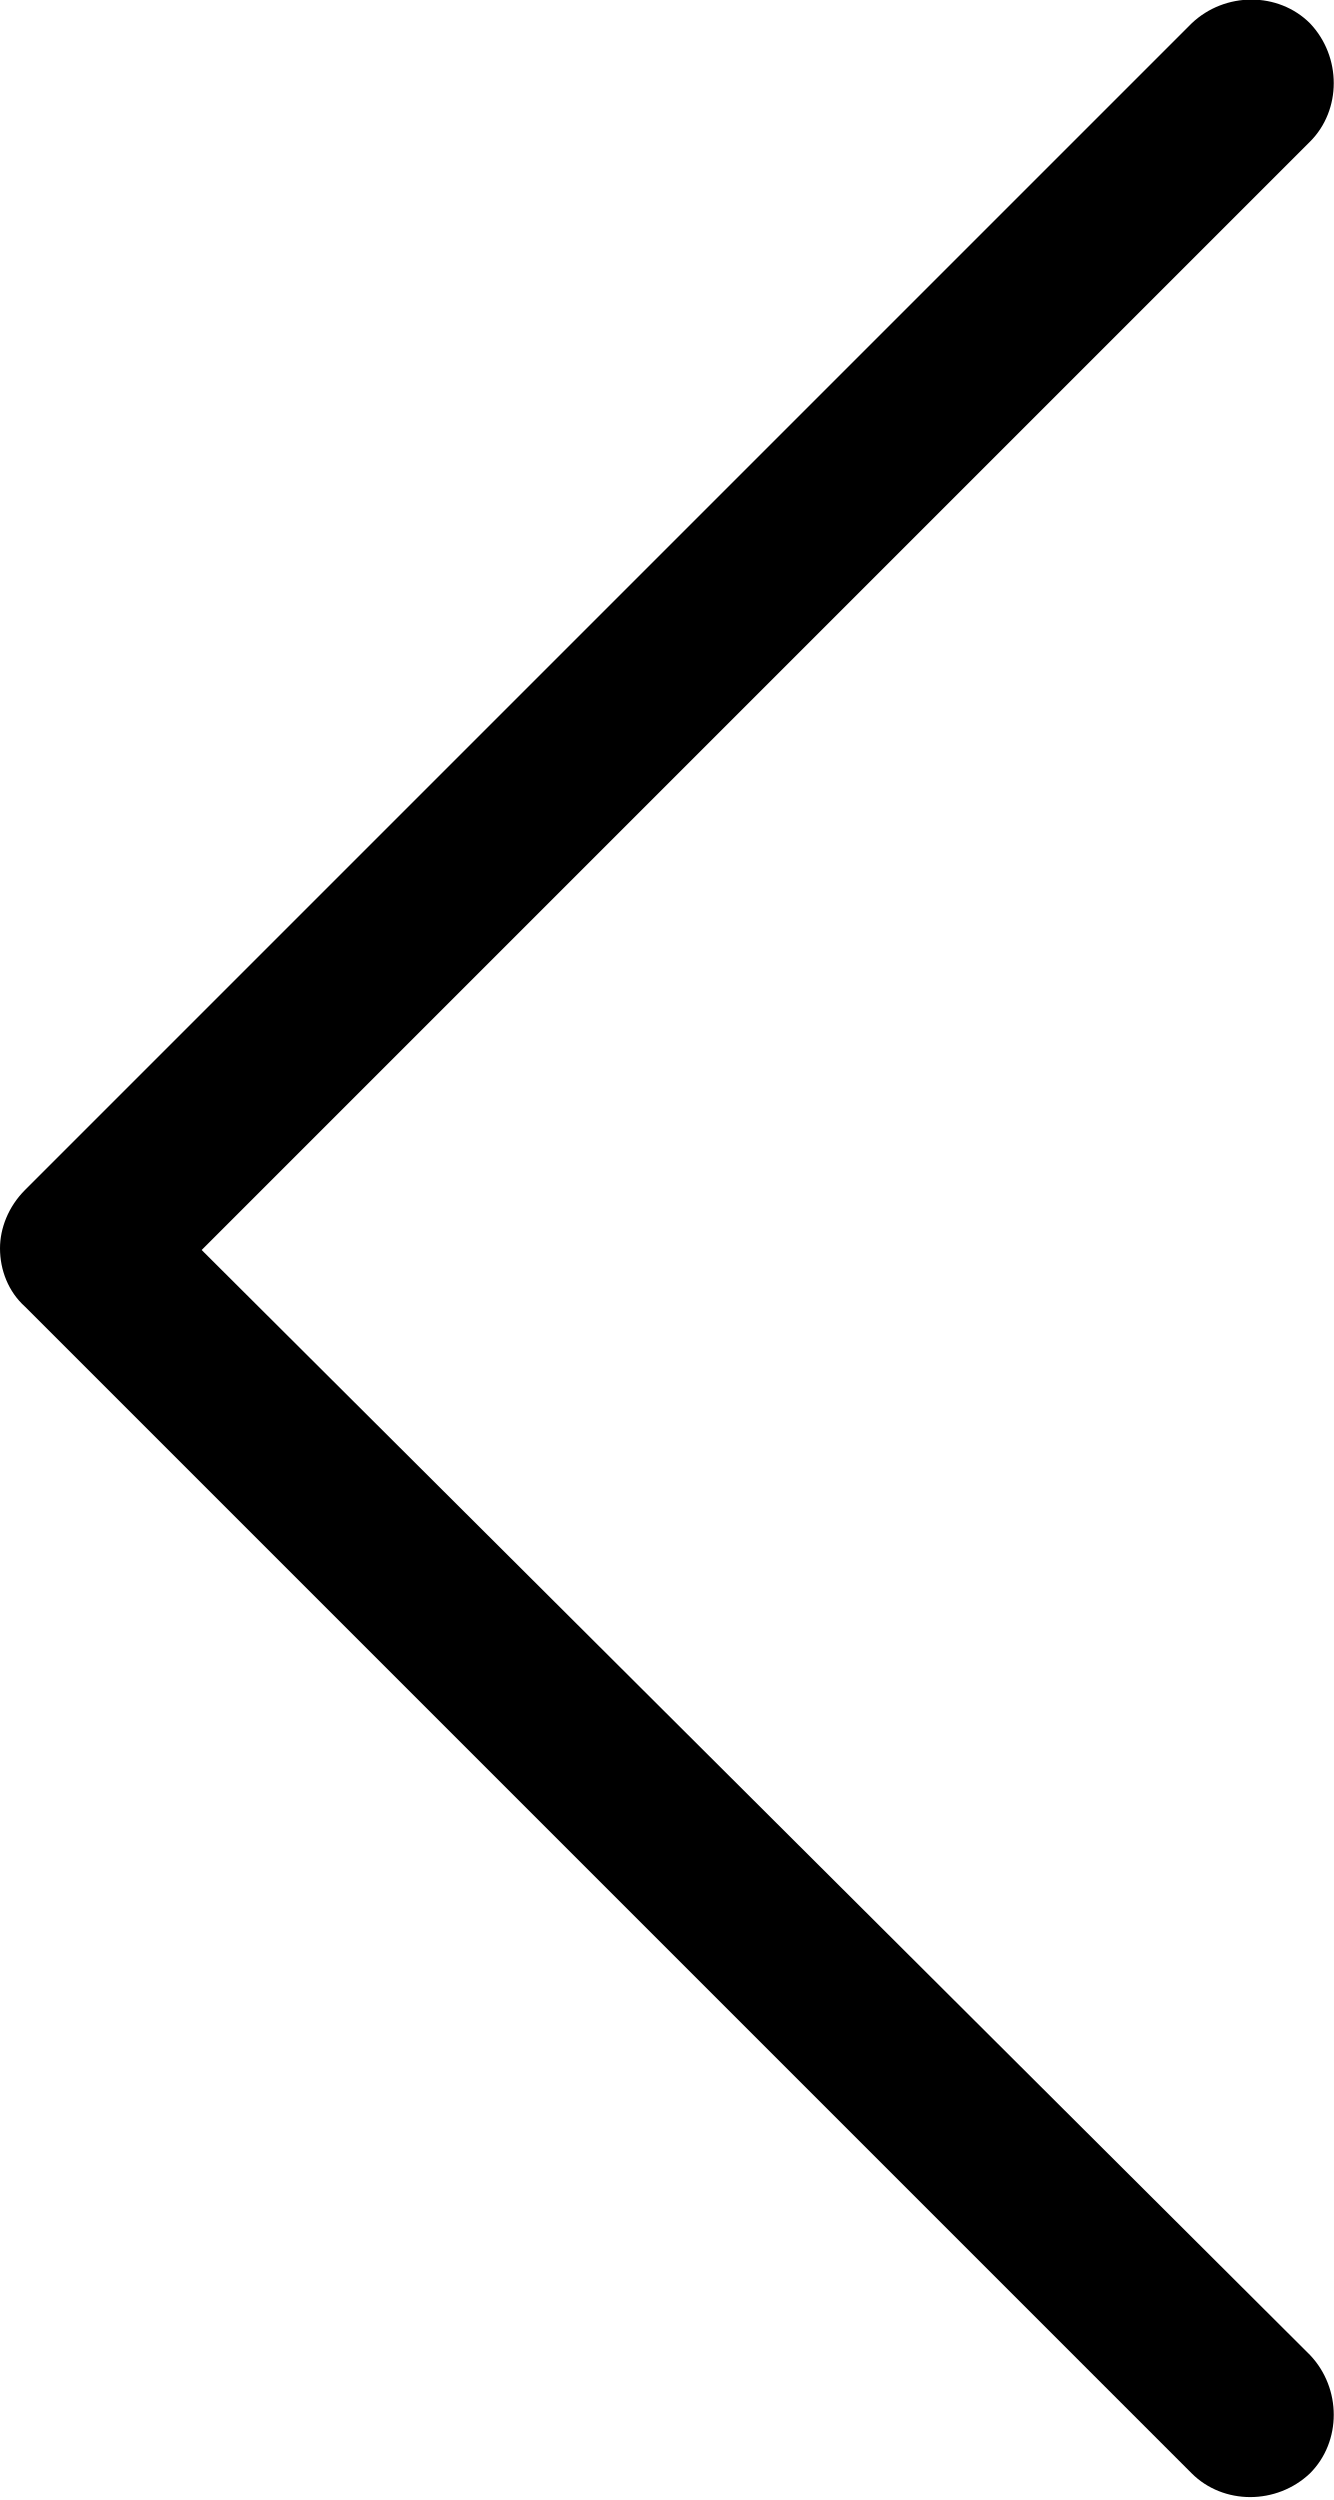
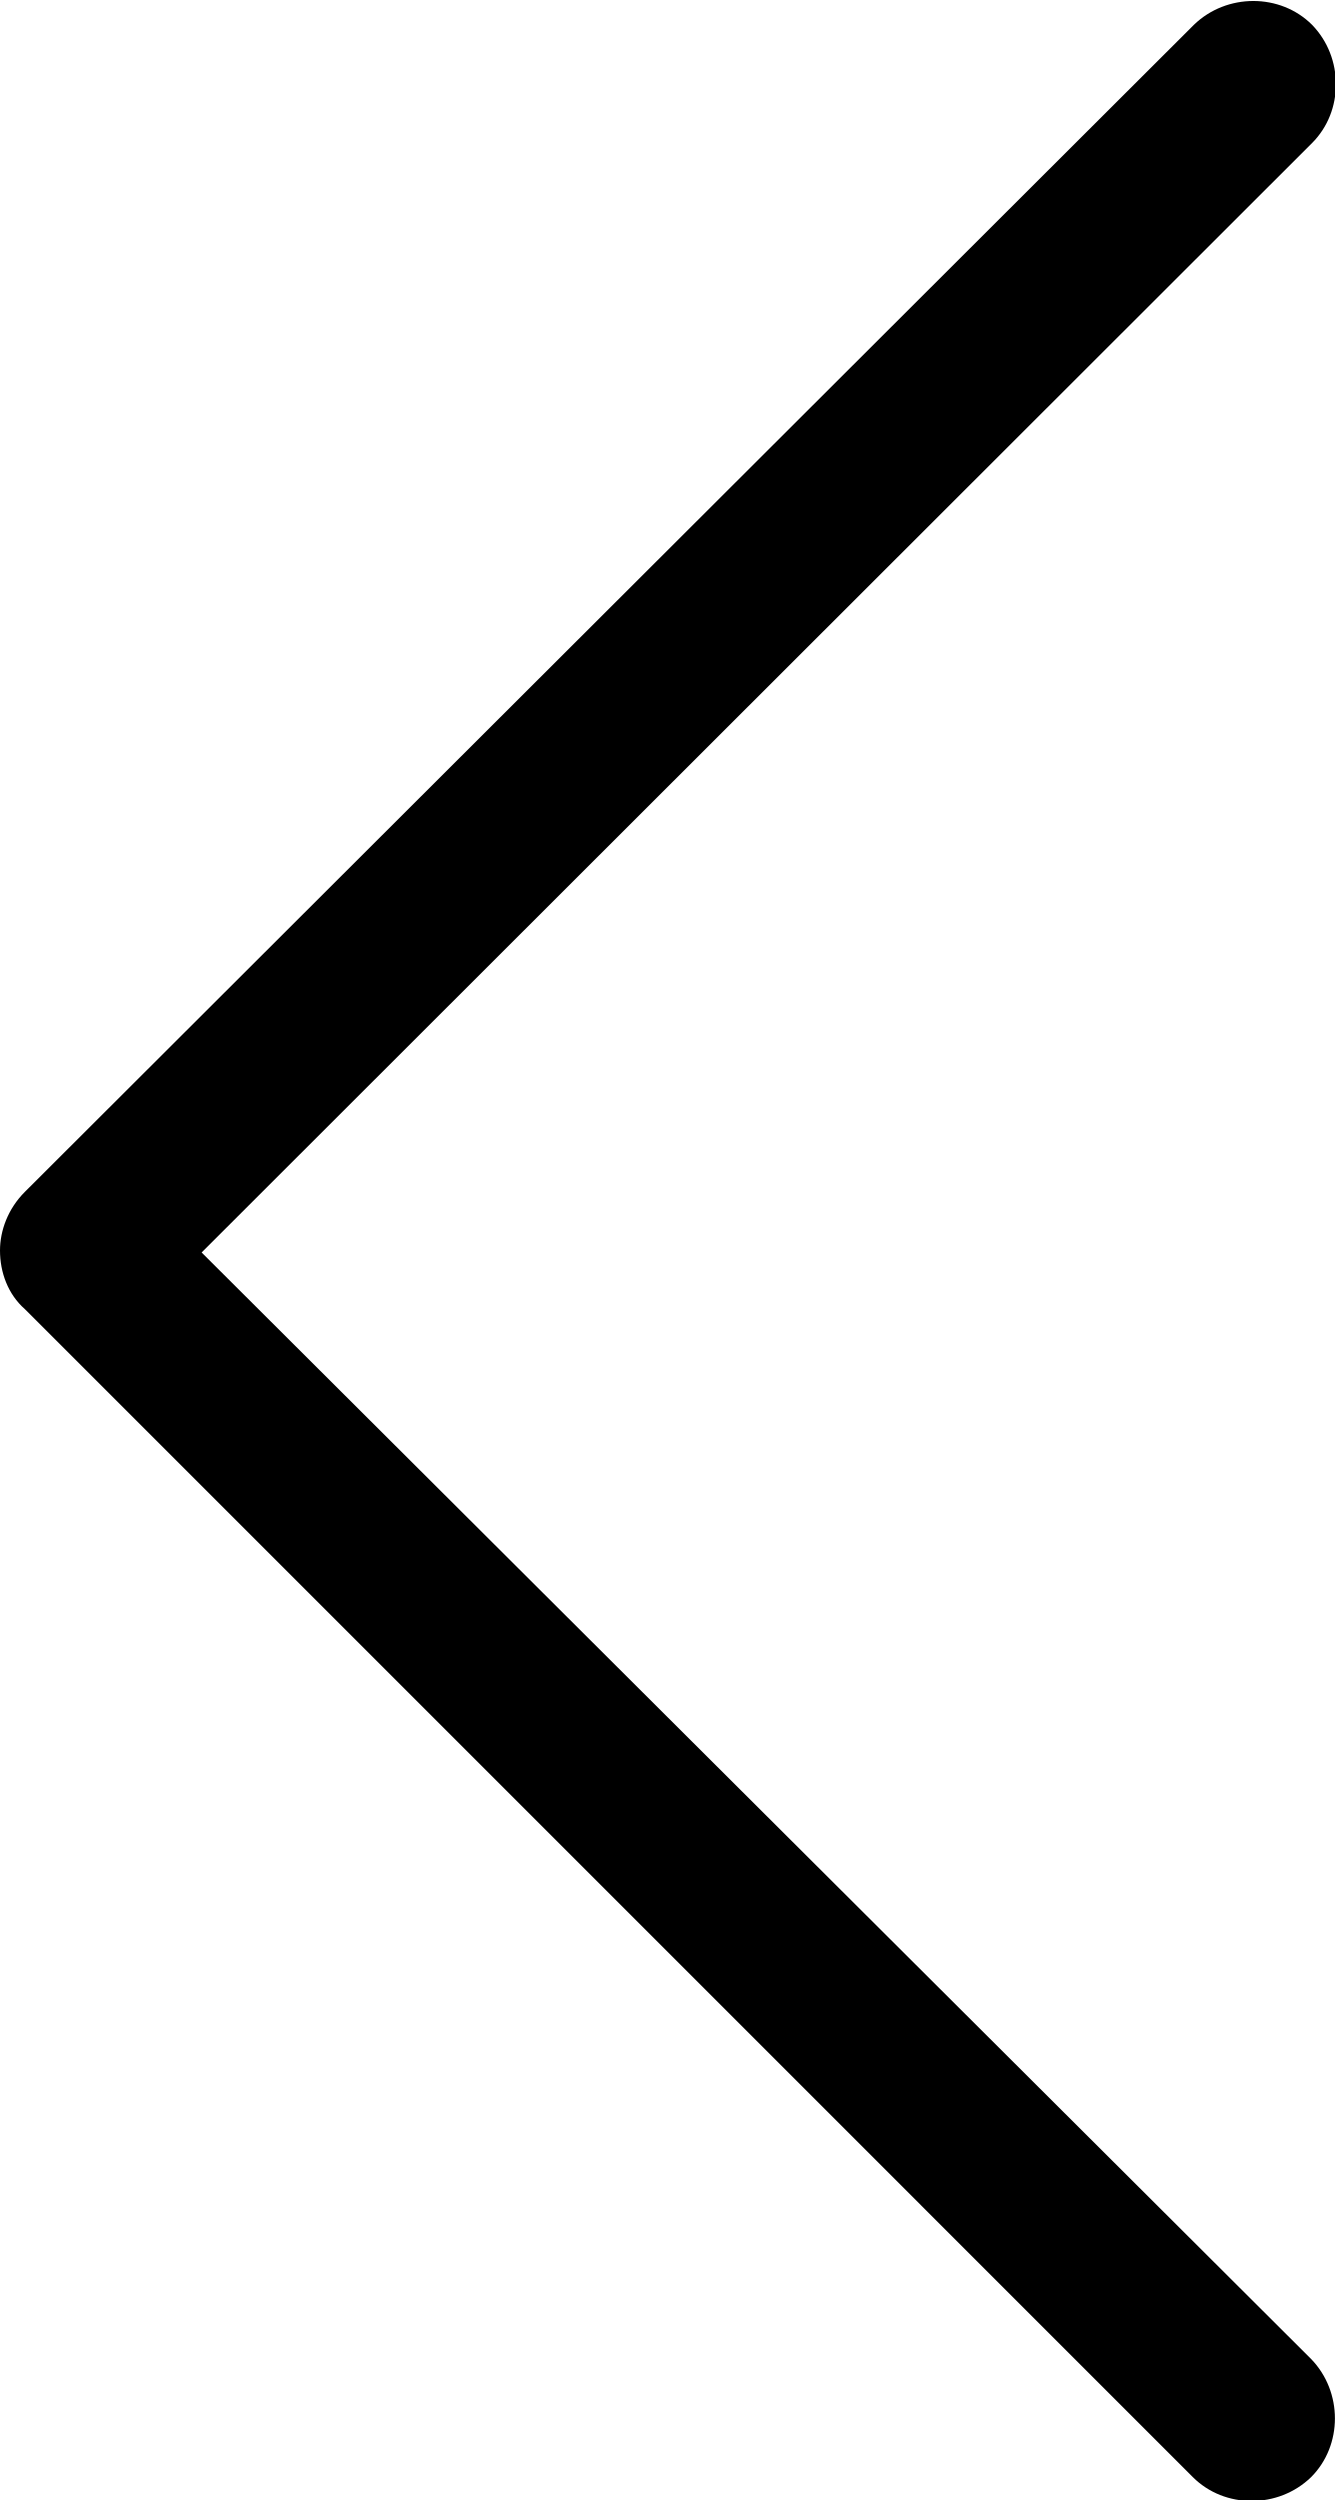
- <svg xmlns="http://www.w3.org/2000/svg" version="1.1" id="Layer_1" x="0px" y="0px" viewBox="0 0 80 150" enable-background="new 0 0 80 150" xml:space="preserve">
-   <path d="M12.1,75L78.6,8.5c1.9-1.9,1.9-5.1,0-7.1c-1.9-1.9-5.1-1.9-7.1,0l-70,70c-1,1-1.5,2.3-1.5,3.5c0,1.3,0.5,2.6,1.5,3.5l70,70  c1.9,1.9,5.1,1.9,7.1,0v0c1.9-1.9,1.9-5.1,0-7.1L12.1,75z" />
+ <svg xmlns="http://www.w3.org/2000/svg" version="1.1" id="Layer_1" x="0px" y="0px" viewBox="229.8 83.8 134.4 251.7" enable-background="new 229.8 83.8 134.4 251.7" xml:space="preserve">
+   <path d="M250.1,209.9L361.9,98.2c3.2-3.2,3.2-8.6,0-11.9c-3.2-3.2-8.6-3.2-11.9,0L232.3,203.8c-1.7,1.7-2.5,3.9-2.5,5.9  c0,2.2,0.8,4.4,2.5,5.9l117.6,117.6c3.2,3.2,8.6,3.2,11.9,0l0,0c3.2-3.2,3.2-8.6,0-11.9L250.1,209.9z" />
</svg>
